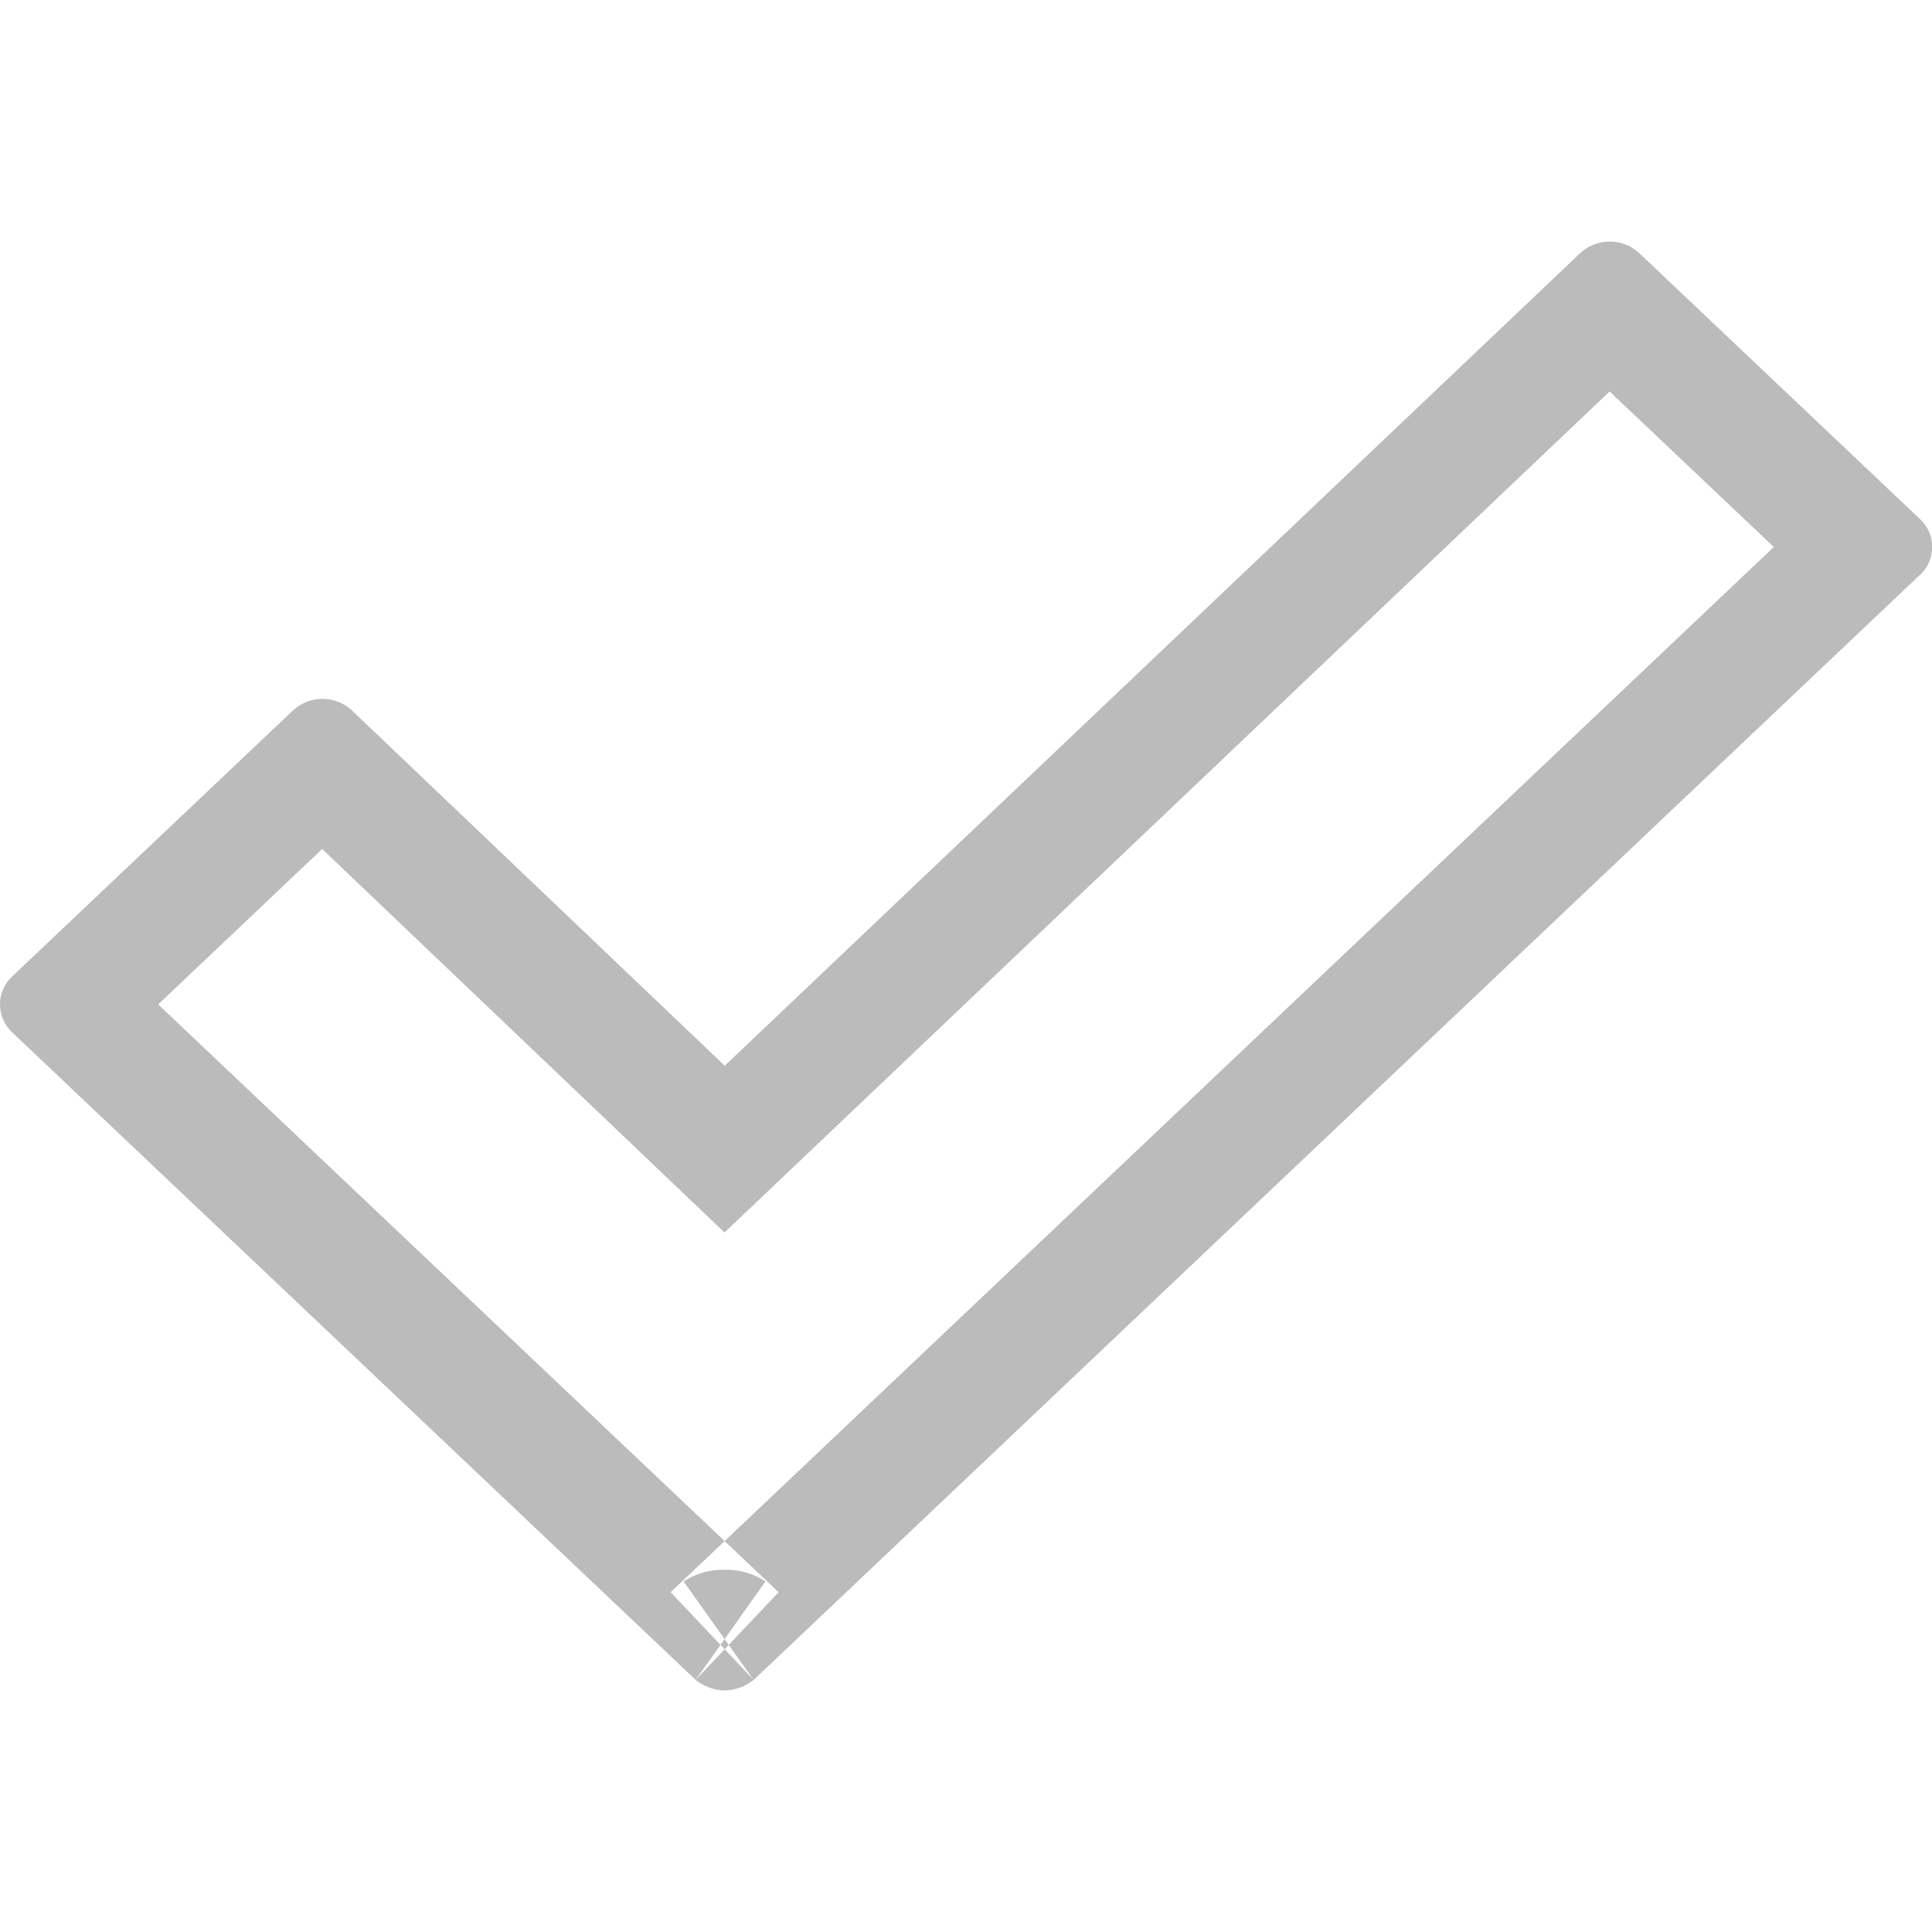
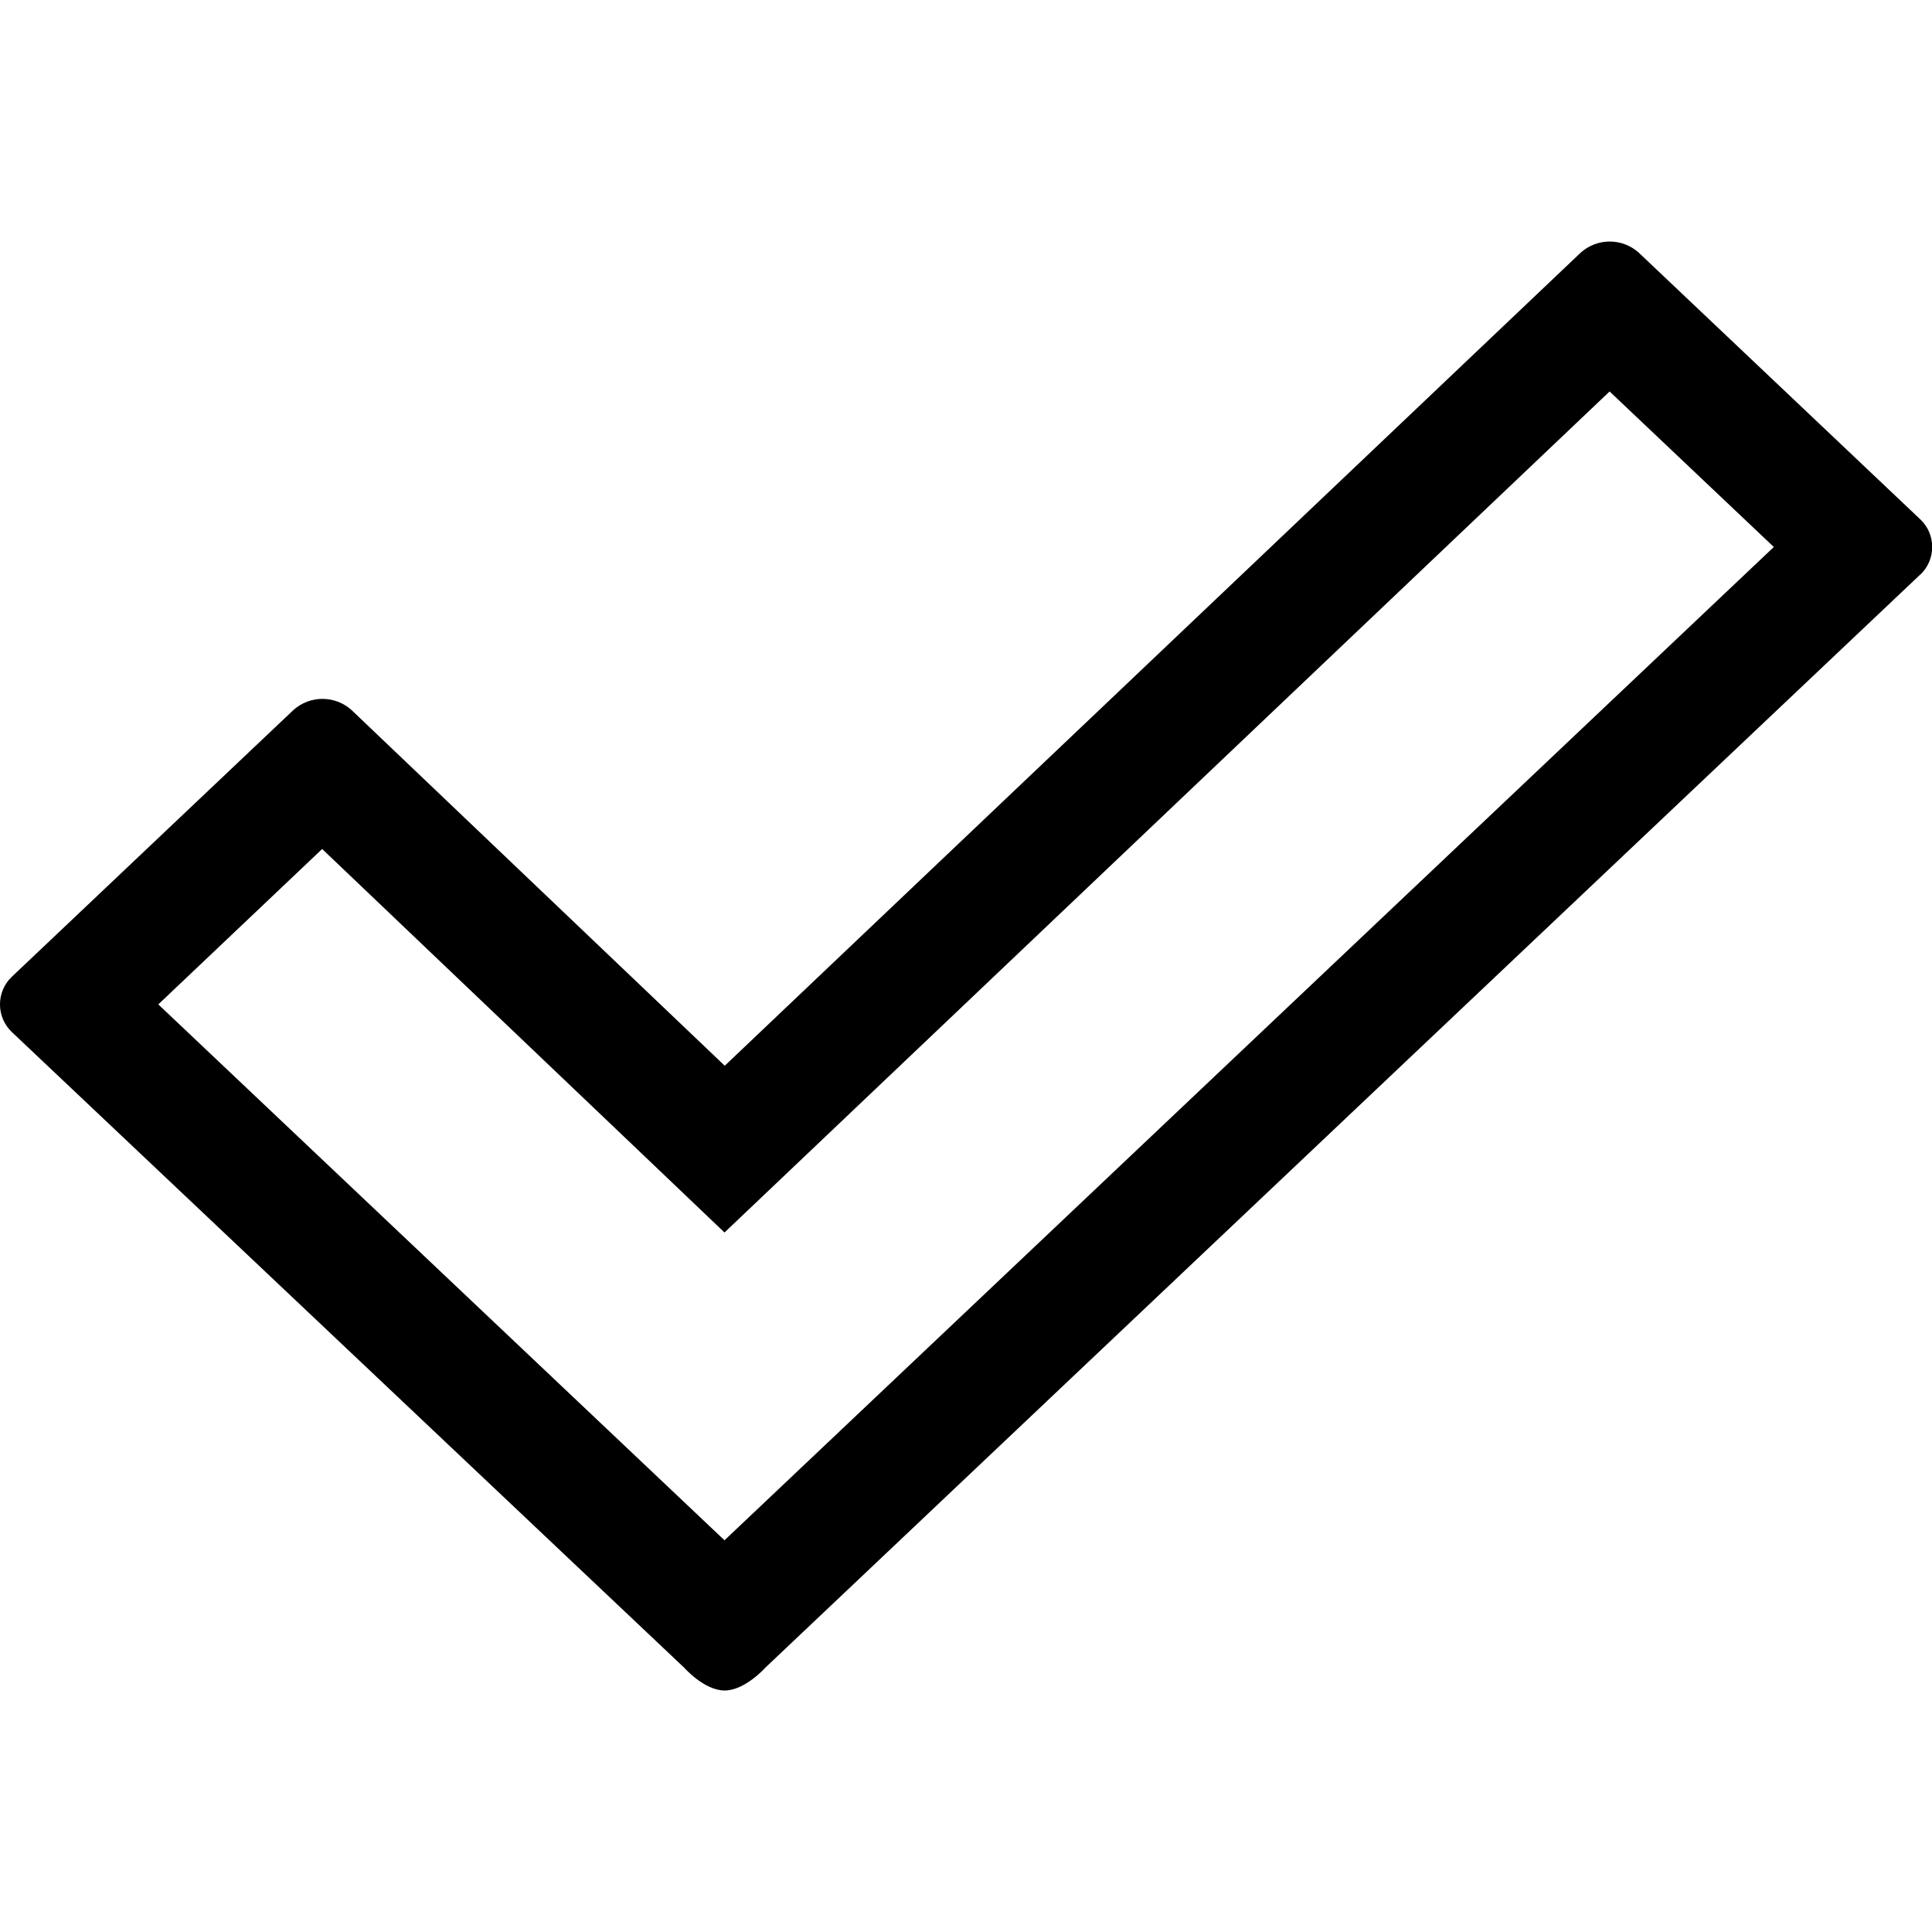
<svg xmlns="http://www.w3.org/2000/svg" width="16" height="16" viewBox="0 0 16 16">
-   <path d="M6.34 13.097A.592.592 0 0 0 6 13a.592.592 0 0 0-.339.097l.34.477.338-.477zm6.99-9.855L6 10.207l-.689-.657-2.643-2.519L1.31 8.318l5.138 4.868-.687.726.24-.338.24.338-.687-.726L14.69 4.53l-1.36-1.288zm2.573 1.516l-9.661 9.154a.402.402 0 0 1-.24.088.402.402 0 0 1-.241-.088L.097 8.546a.316.316 0 0 1 0-.456L2.43 5.88a.36.36 0 0 1 .481 0l3.091 2.946 7.089-6.734a.36.36 0 0 1 .48 0l2.333 2.21c.13.123.13.333 0 .456z" fill="#BBB" fill-rule="evenodd" />
+   <path d="M14.69 4.53l-1.36-1.288L6 10.207l-.689-.657-2.643-2.519-1.357 1.287L6 12.756l8.69-8.226zm1.213.228L6.339 13.81s-.169.19-.338.19-.335-.189-.335-.189L.097 8.546a.316.316 0 0 1 0-.456L2.43 5.88a.36.36 0 0 1 .481 0l3.091 2.946 7.089-6.734a.36.36 0 0 1 .48 0l2.333 2.21c.13.123.13.333 0 .456z" fill="currentColor" fill-rule="evenodd" />
</svg>
